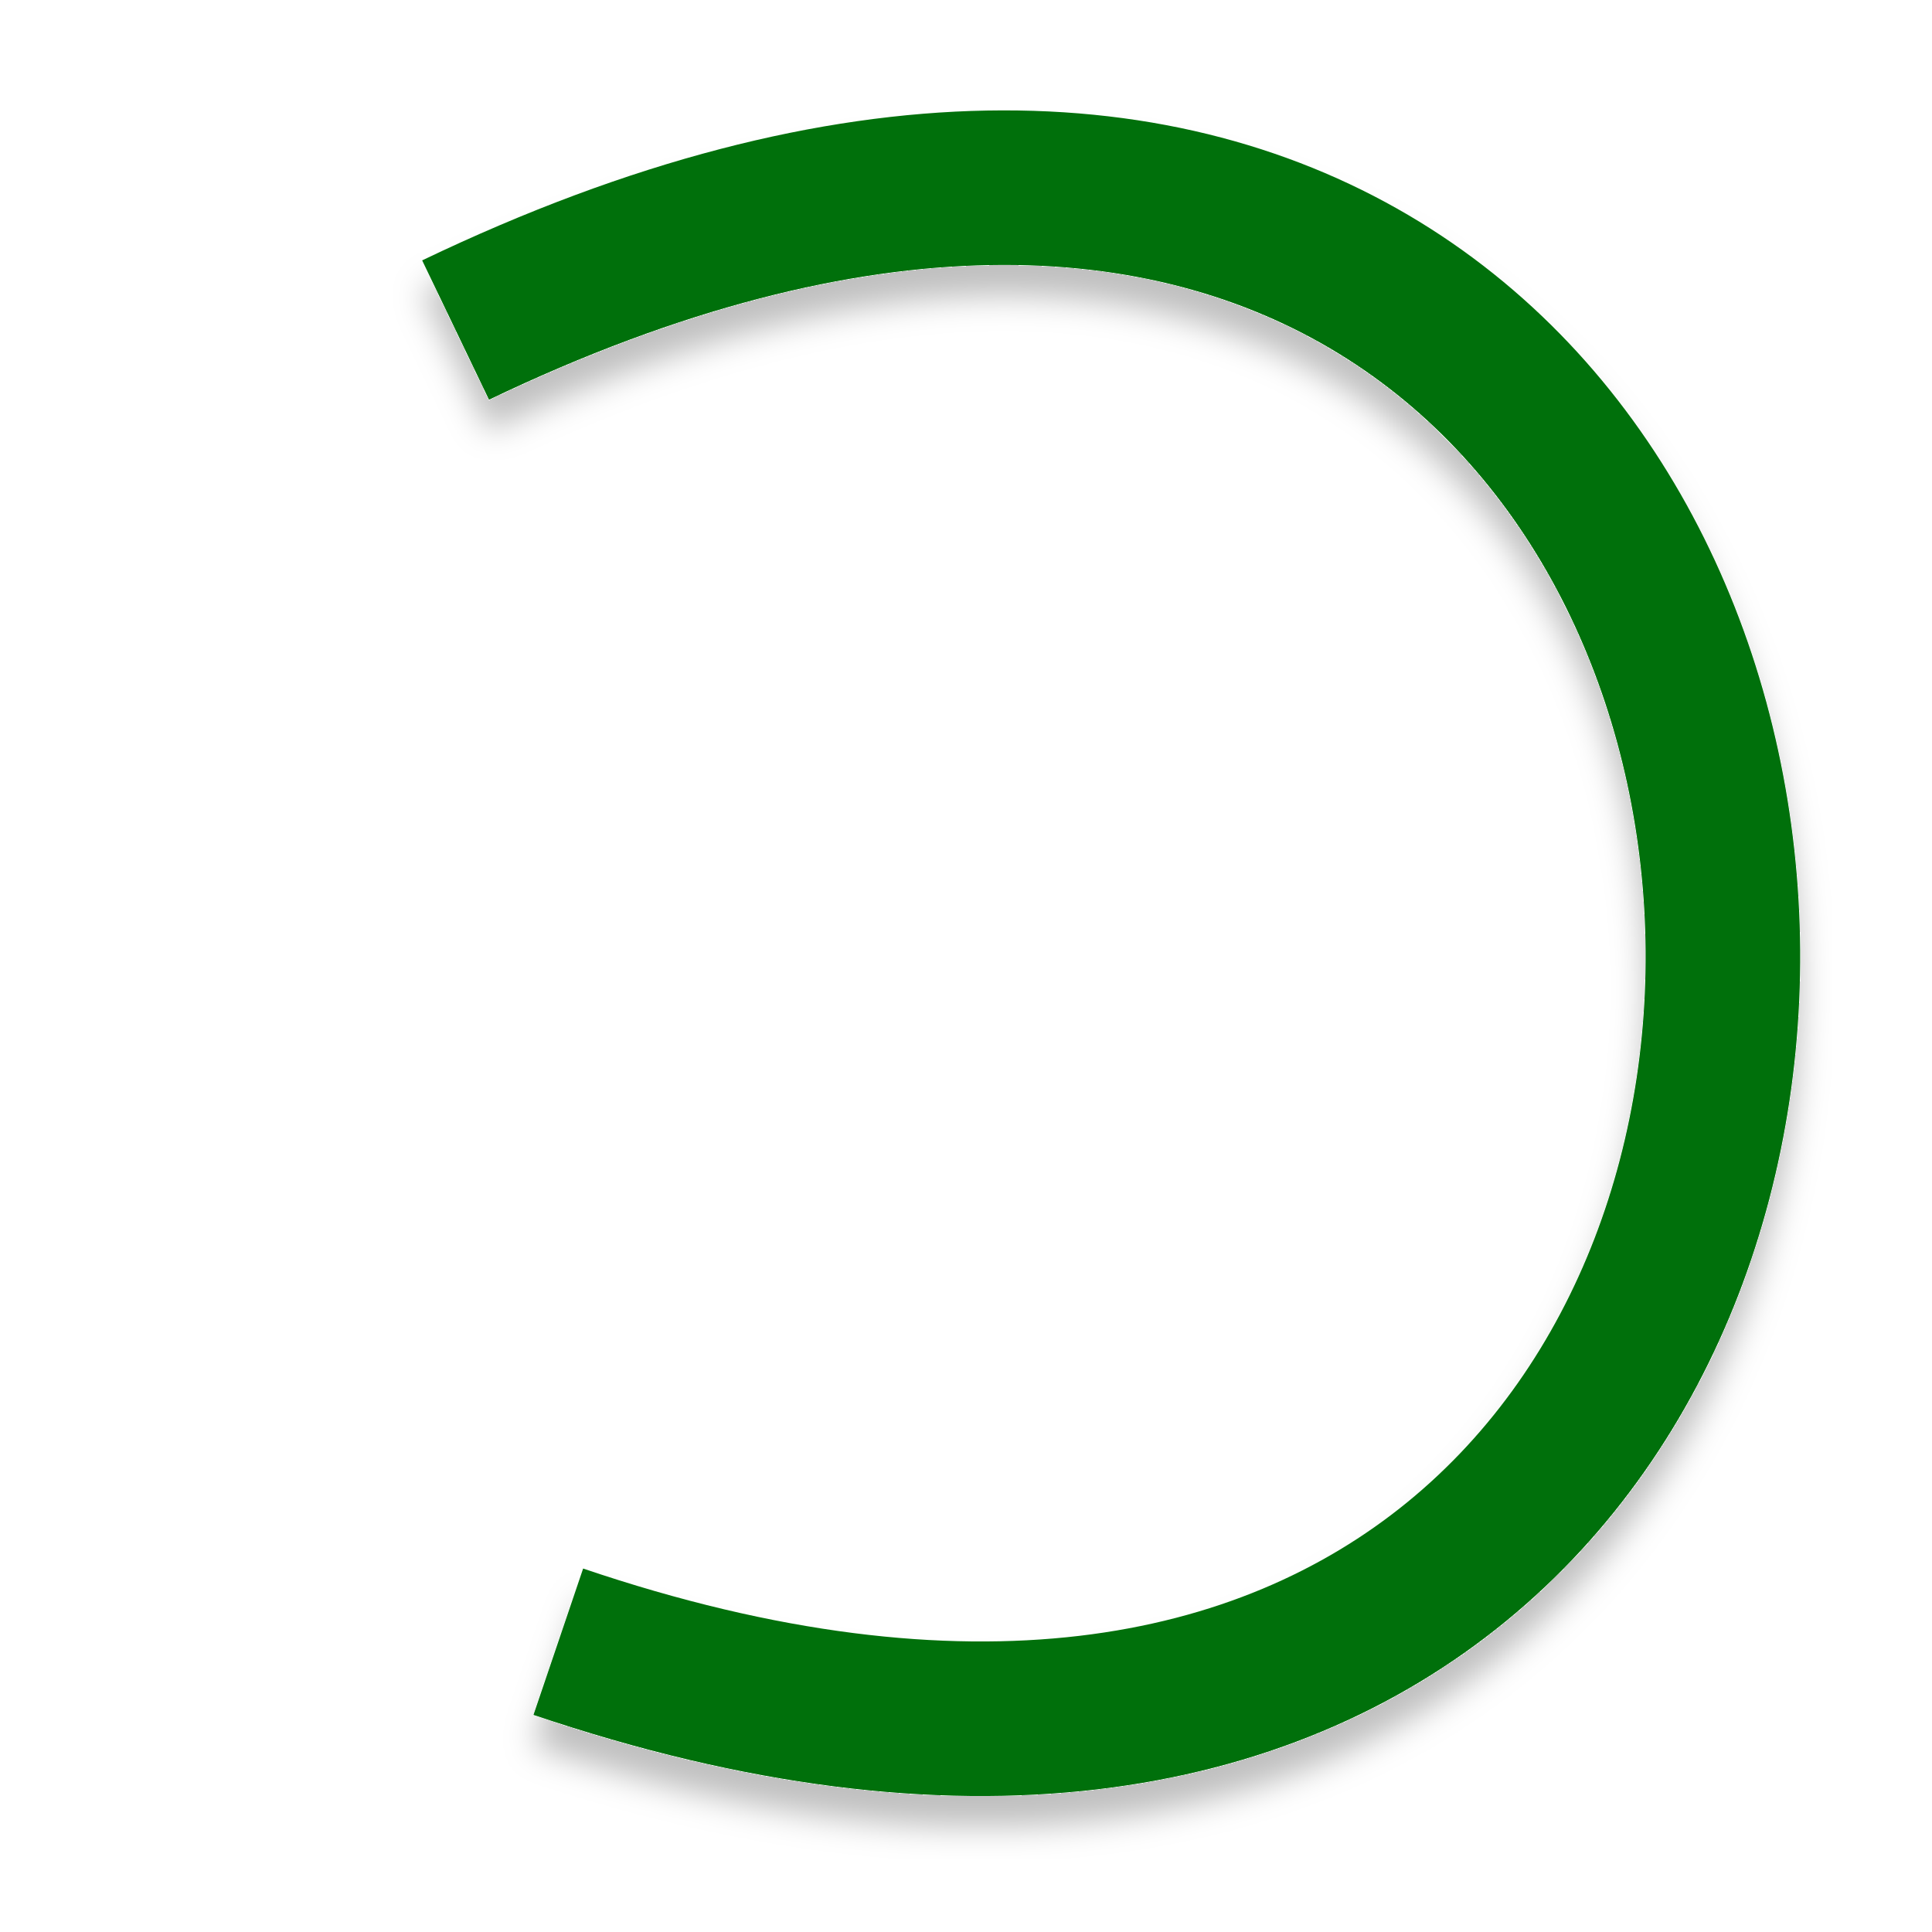
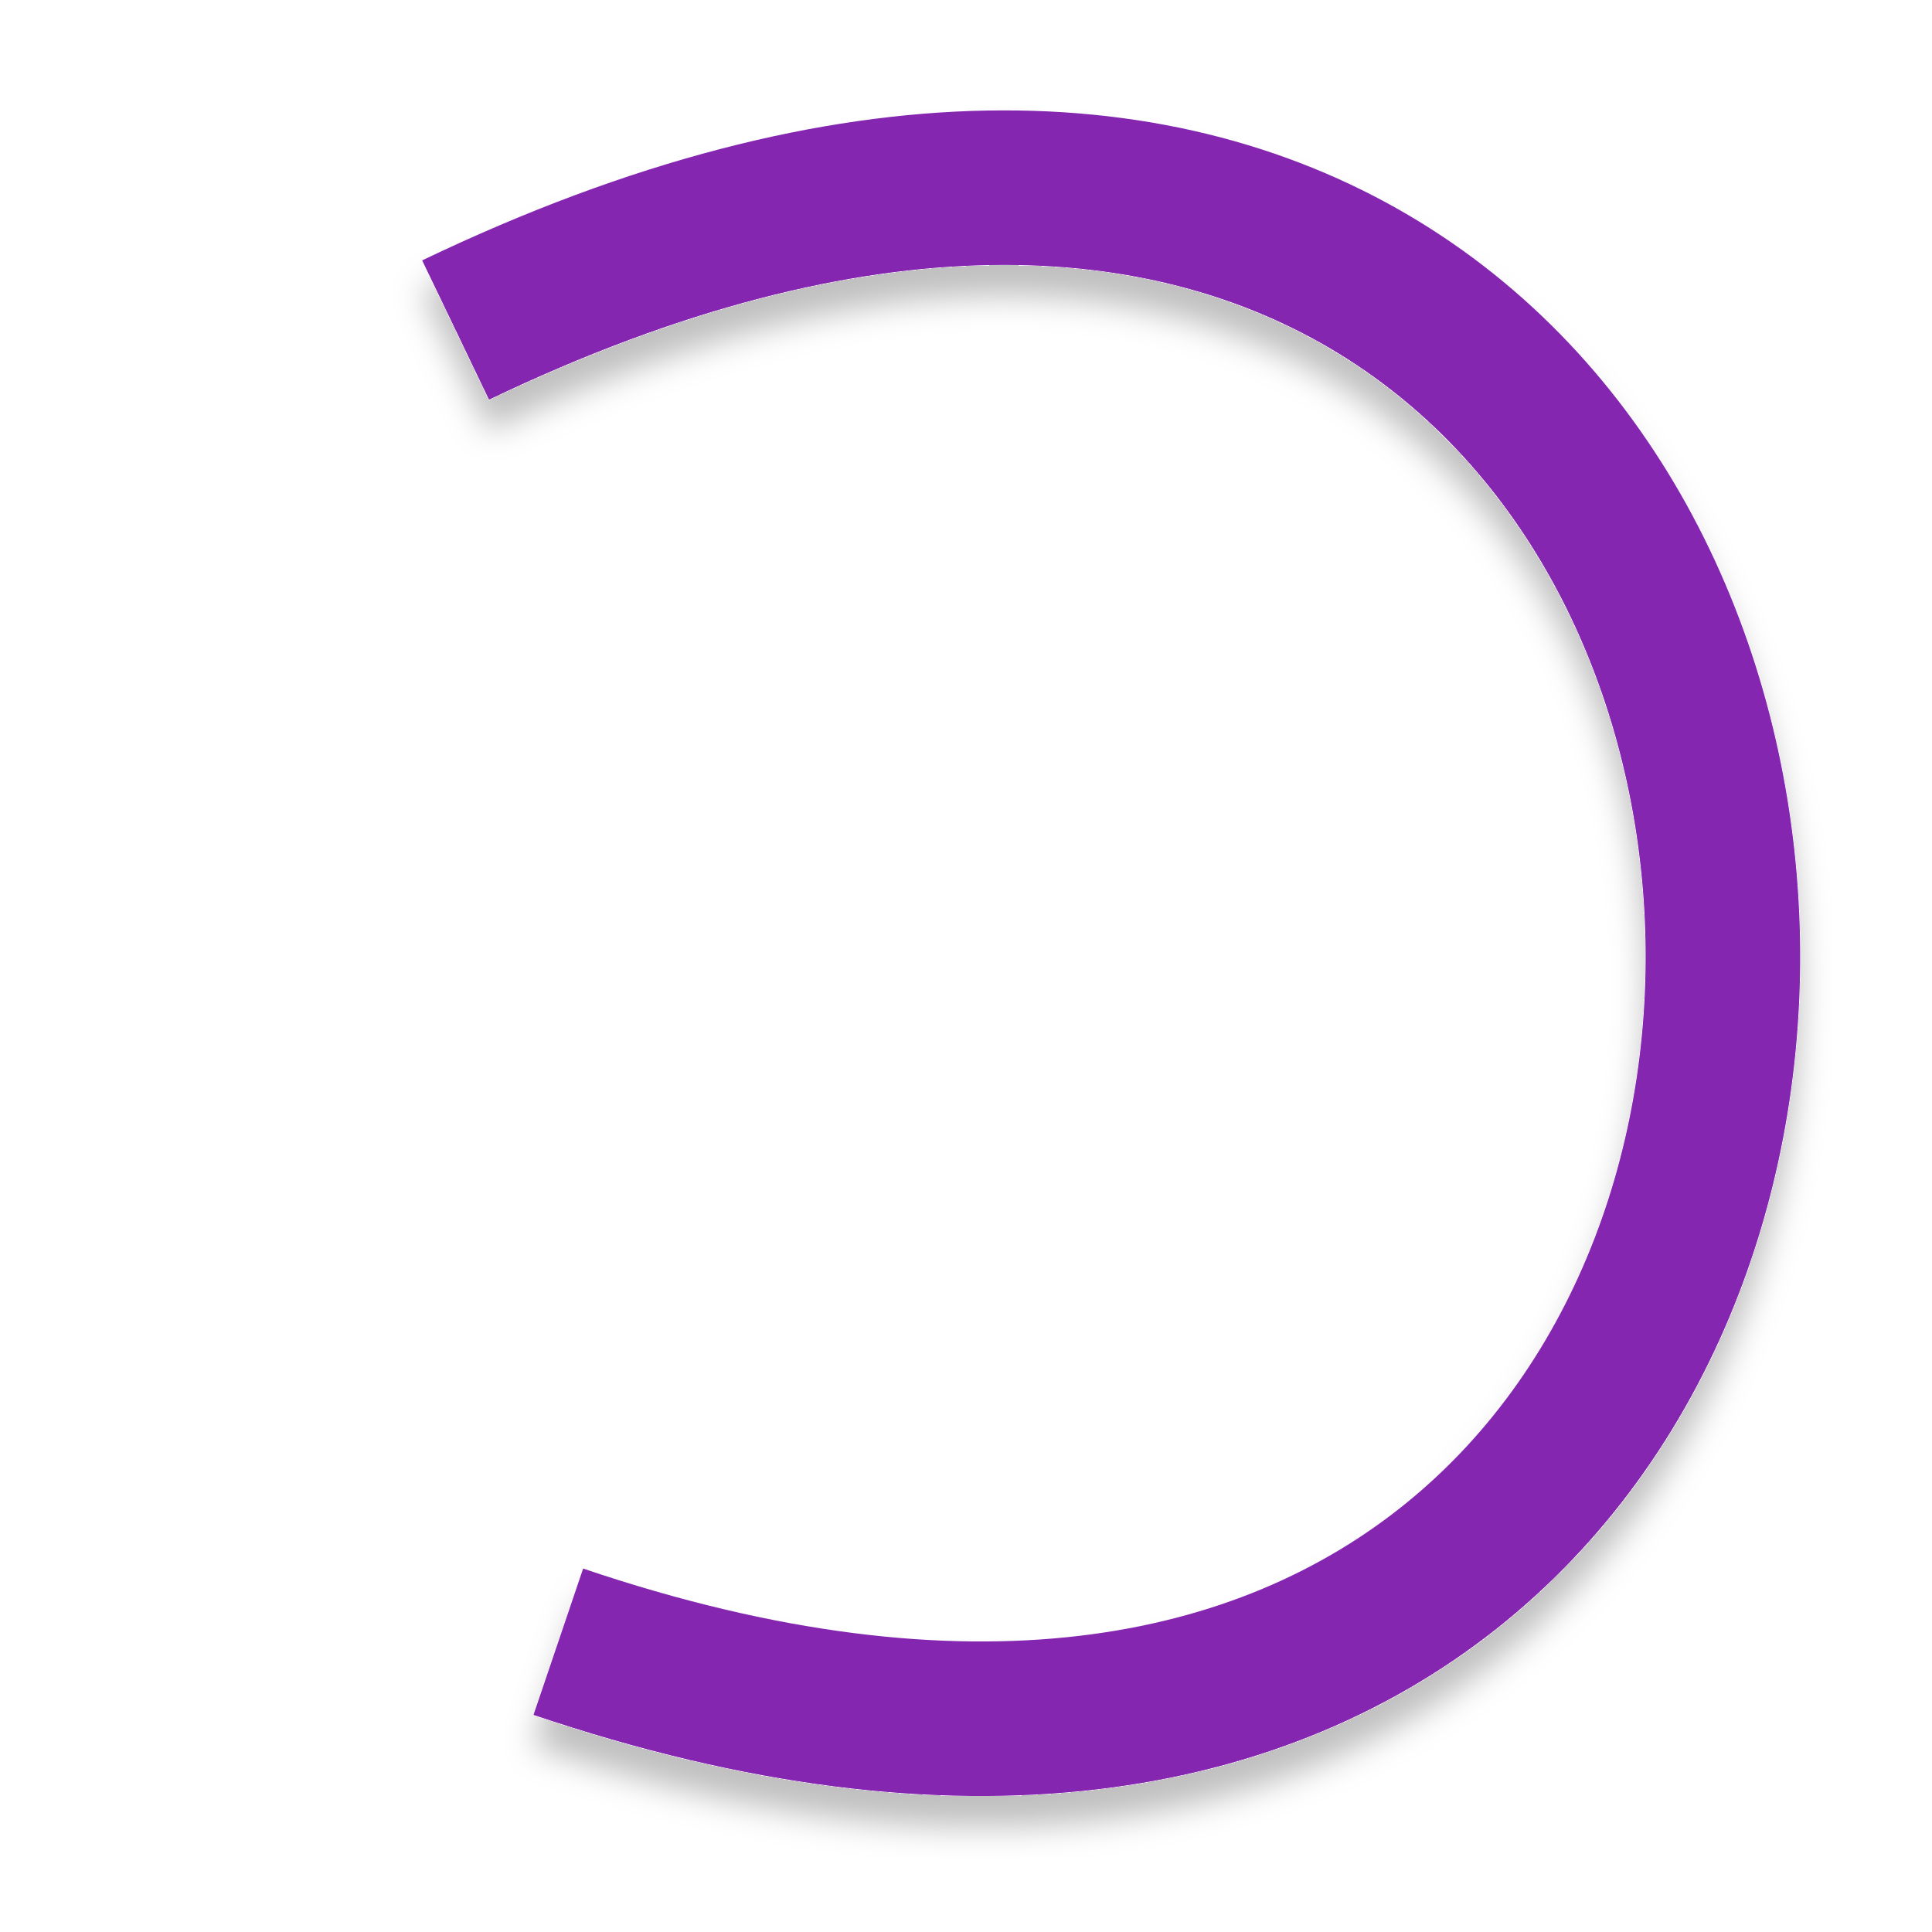
<svg xmlns="http://www.w3.org/2000/svg" width="250" height="250" viewBox="0 0 250 250" fill="none">
-   <g filter="url(#filter0_d_67_14)">
-     <path d="M58.952 42.71C266.92 -57.033 283.338 284.044 72.244 212.438" stroke="#00700B" stroke-width="20" />
+   <g filter="url(#filter0_d_664_453)">
+     <path d="M58.952 42.71C266.92 -57.033 283.338 284.044 72.244 212.438" stroke="#8526B1" stroke-width="20" />
  </g>
  <defs>
-     <filter id="filter0_d_67_14" x="50.629" y="14.283" width="186.313" height="226.118" filterUnits="userSpaceOnUse" color-interpolation-filters="sRGB">
+     <filter id="filter0_d_664_453" x="50.629" y="14.282" width="186.313" height="226.118" filterUnits="userSpaceOnUse" color-interpolation-filters="sRGB">
      <feFlood flood-opacity="0" result="BackgroundImageFix" />
      <feColorMatrix in="SourceAlpha" type="matrix" values="0 0 0 0 0 0 0 0 0 0 0 0 0 0 0 0 0 0 127 0" result="hardAlpha" />
      <feOffset dy="4" />
      <feGaussianBlur stdDeviation="2" />
      <feComposite in2="hardAlpha" operator="out" />
      <feColorMatrix type="matrix" values="0 0 0 0 0 0 0 0 0 0 0 0 0 0 0 0 0 0 0.25 0" />
-       <feBlend mode="normal" in2="BackgroundImageFix" result="effect1_dropShadow_67_14" />
-       <feBlend mode="normal" in="SourceGraphic" in2="effect1_dropShadow_67_14" result="shape" />
+       <feBlend mode="normal" in2="BackgroundImageFix" result="effect1_dropShadow_664_453" />
+       <feBlend mode="normal" in="SourceGraphic" in2="effect1_dropShadow_664_453" result="shape" />
    </filter>
  </defs>
</svg>
